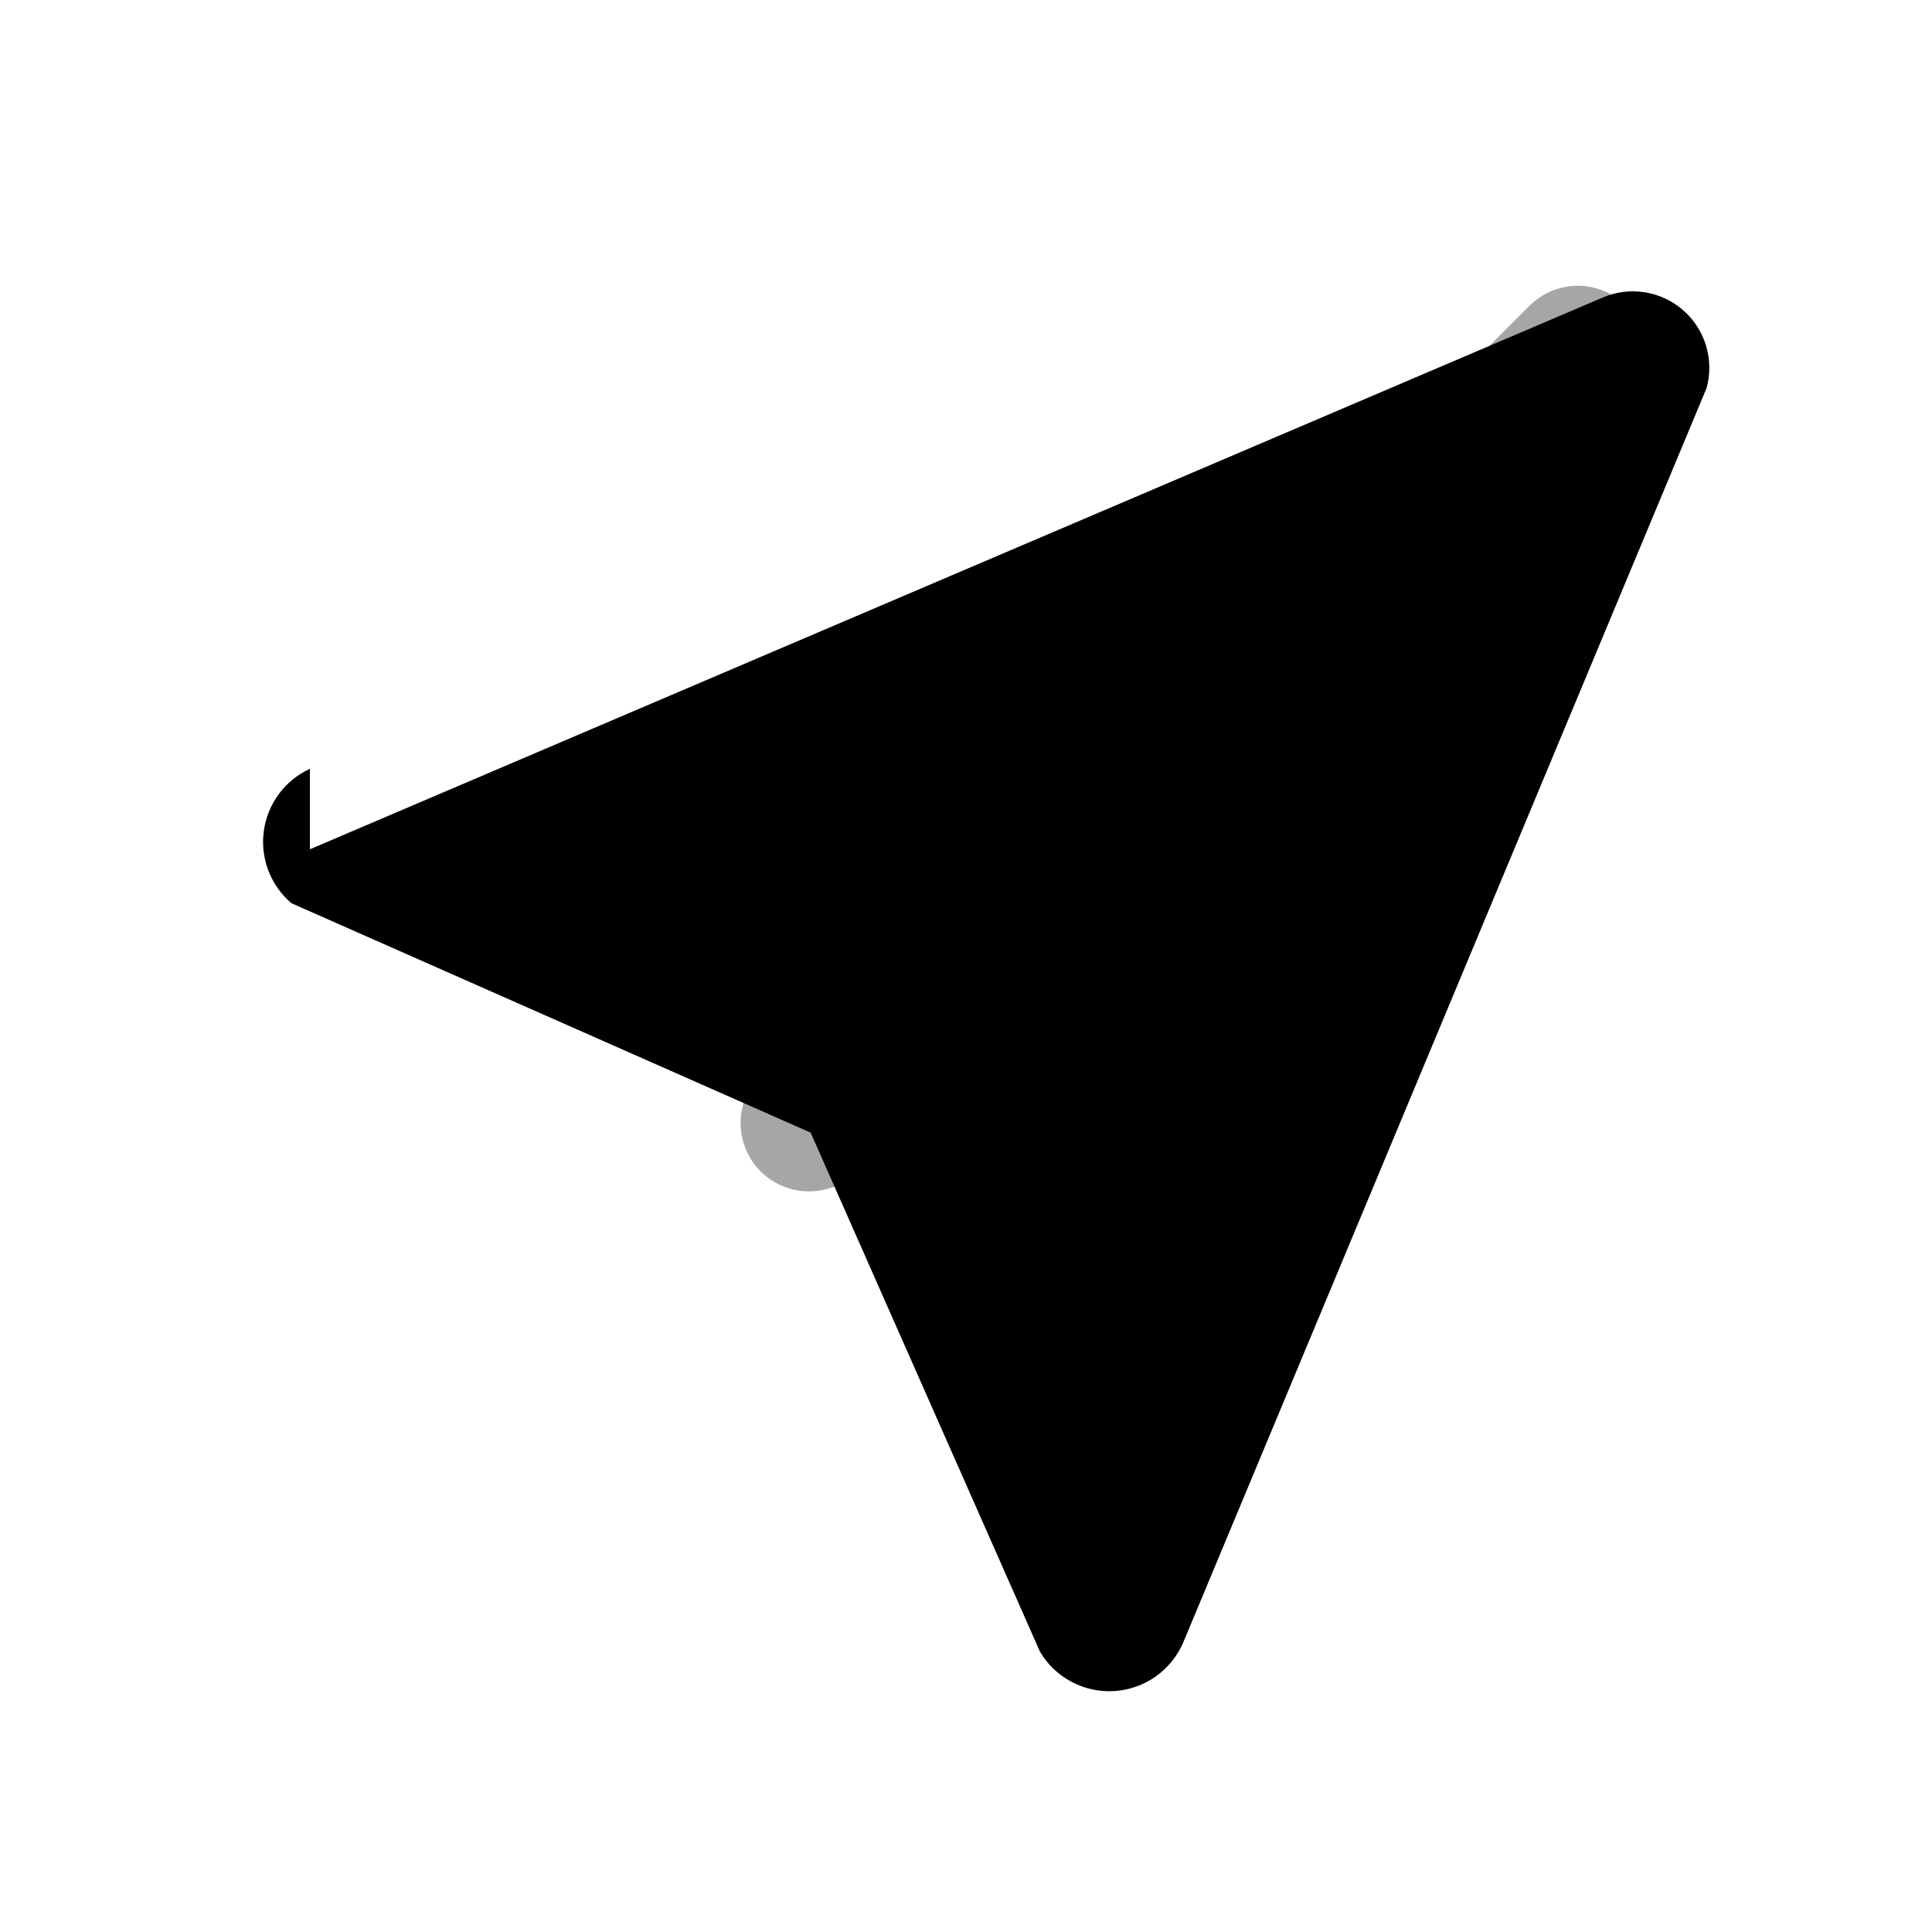
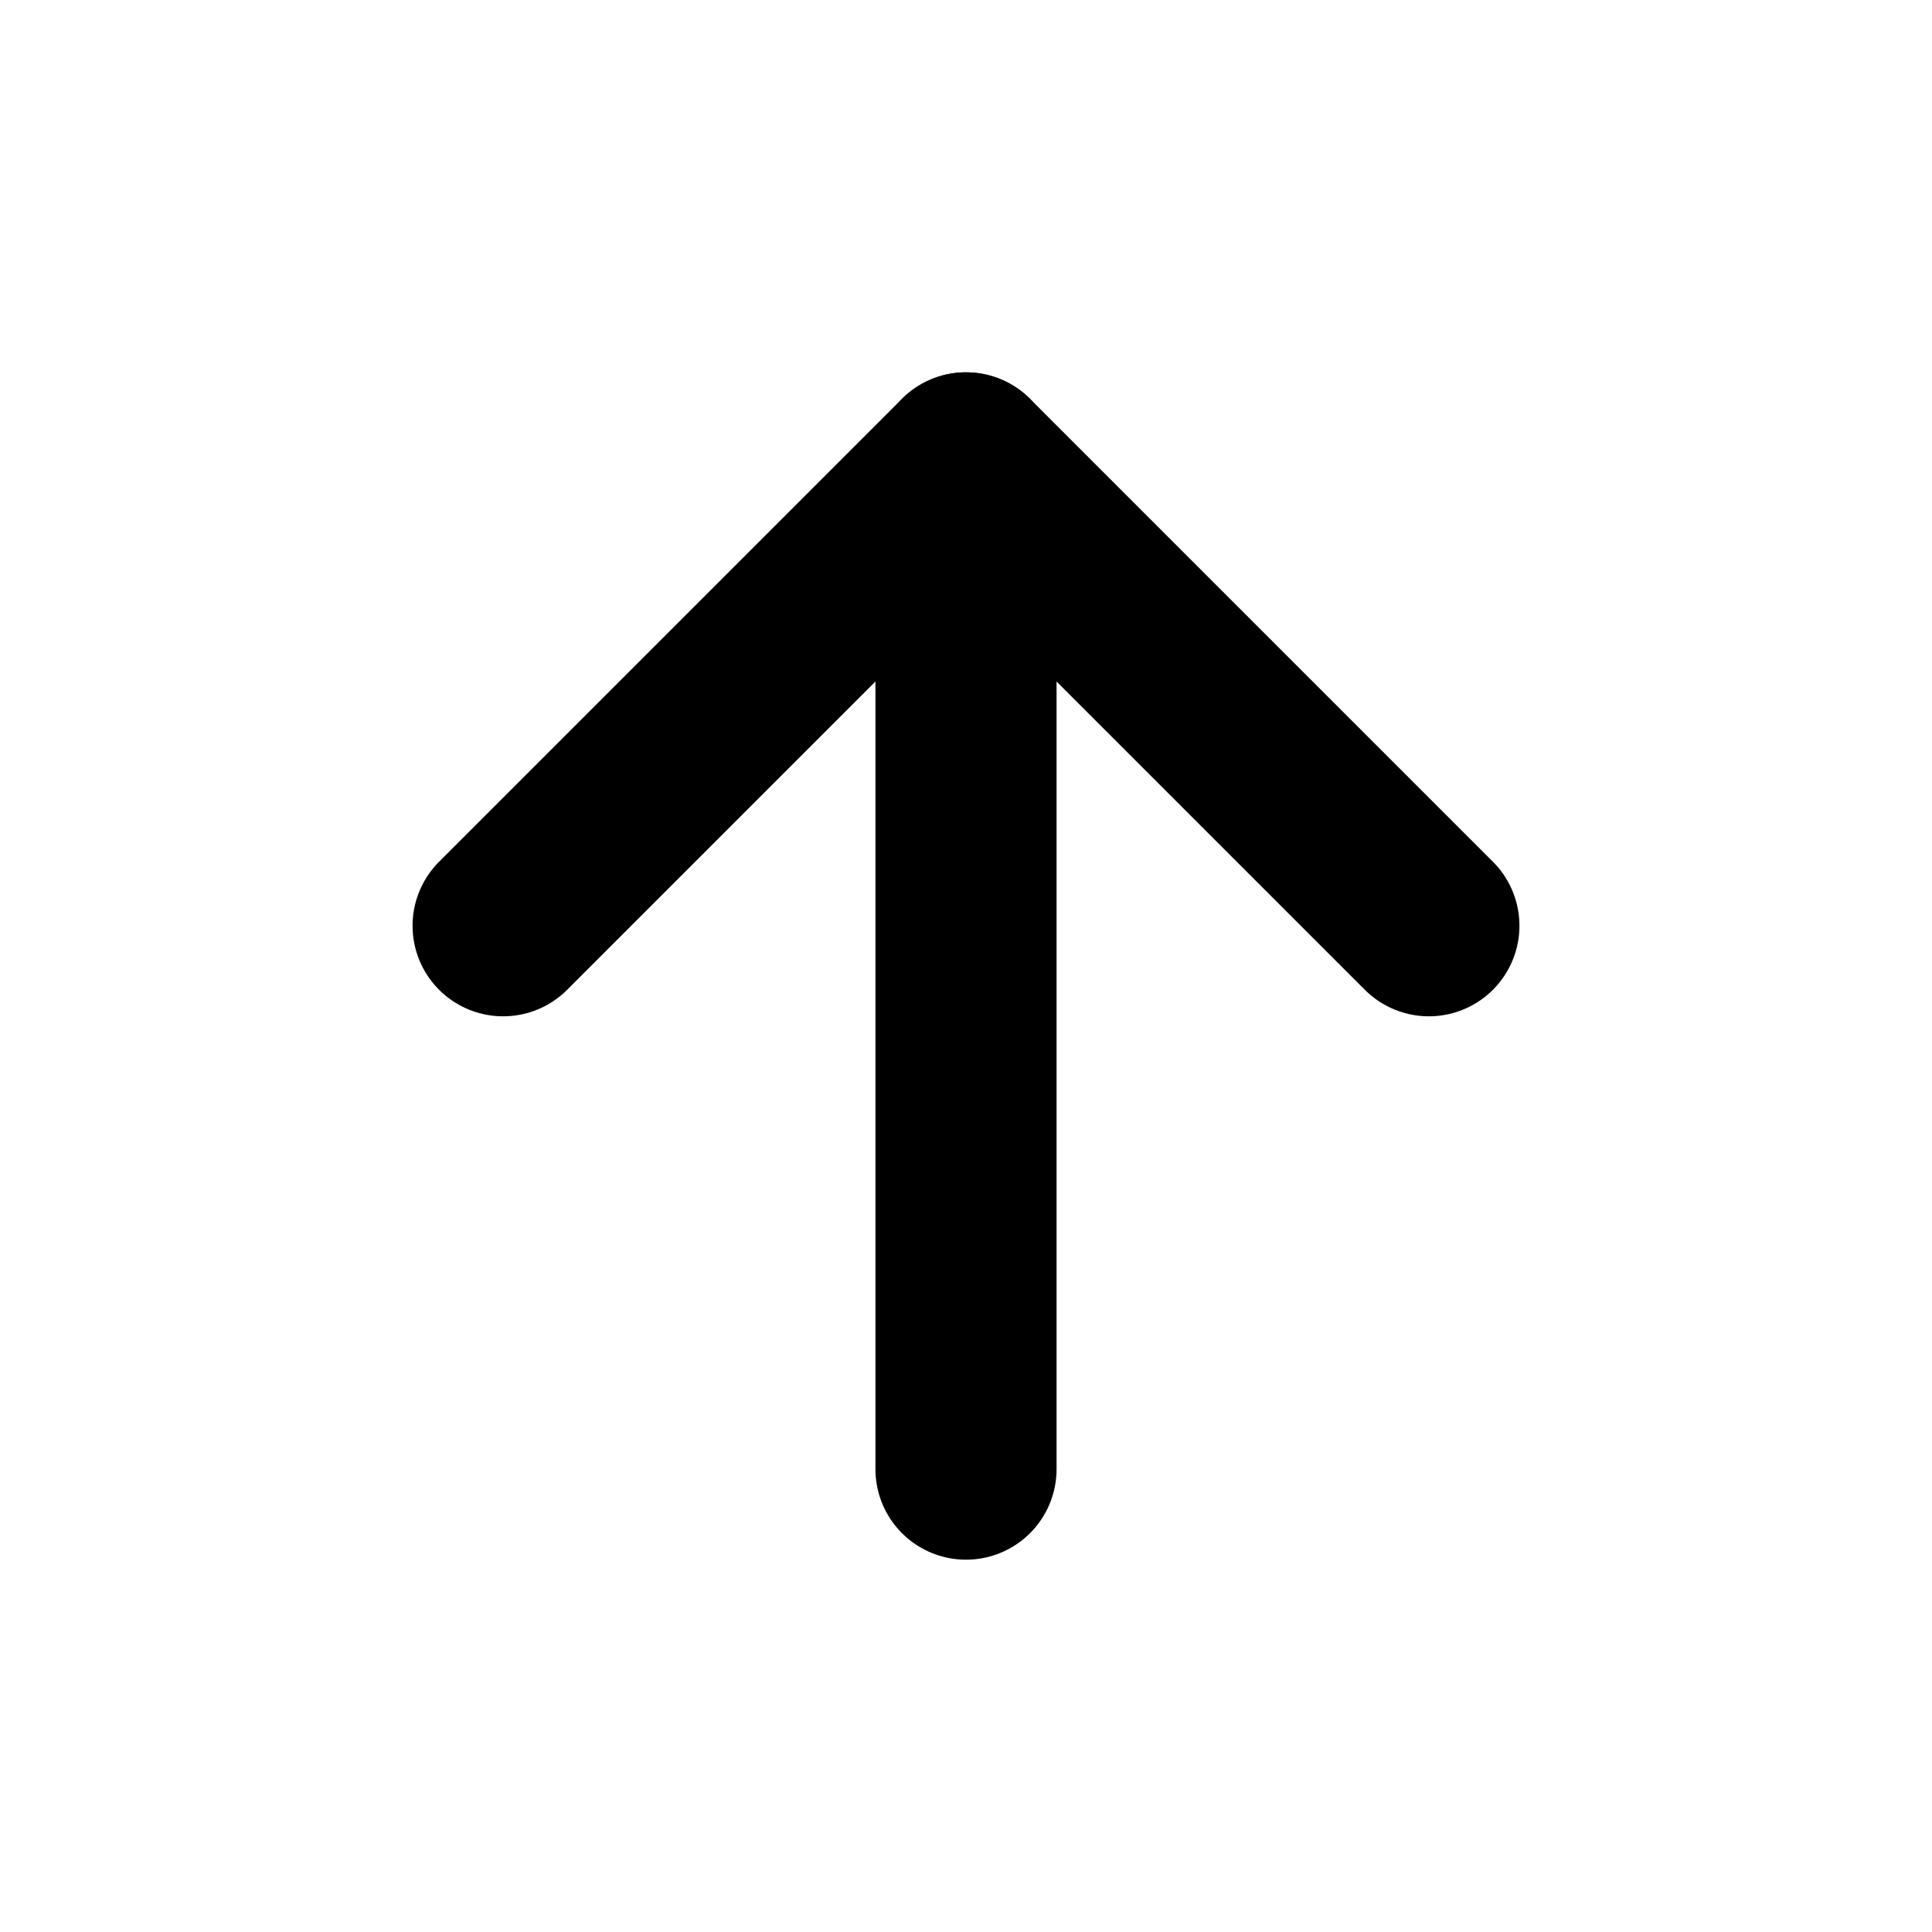
- <svg xmlns="http://www.w3.org/2000/svg" viewBox="0 0 24 24" fill="none" aria-hidden="true">
-   <path fill="currentColor" d="M3.85 10.55 19.9 3.7a.95.95 0 0 1 1.3 1.12L14.7 20.4a1 1 0 0 1-1.78.12l-2.85-6.45-6.45-2.85a1 1 0 0 1 .23-1.67Z" />
-   <path fill="none" stroke="currentColor" stroke-width="1.7" stroke-linecap="round" stroke-linejoin="round" d="m10.05 13.95 9.55-9.55" opacity="0.35" />
+ <svg xmlns="http://www.w3.org/2000/svg" viewBox="0 0 24 24" fill="none" stroke="currentColor" stroke-width="2.25" stroke-linecap="round" stroke-linejoin="round" aria-hidden="true">
+   <path d="M12 18.25V5.75" />
+   <path d="M6.25 11.5 12 5.75 17.75 11.5" />
</svg>
